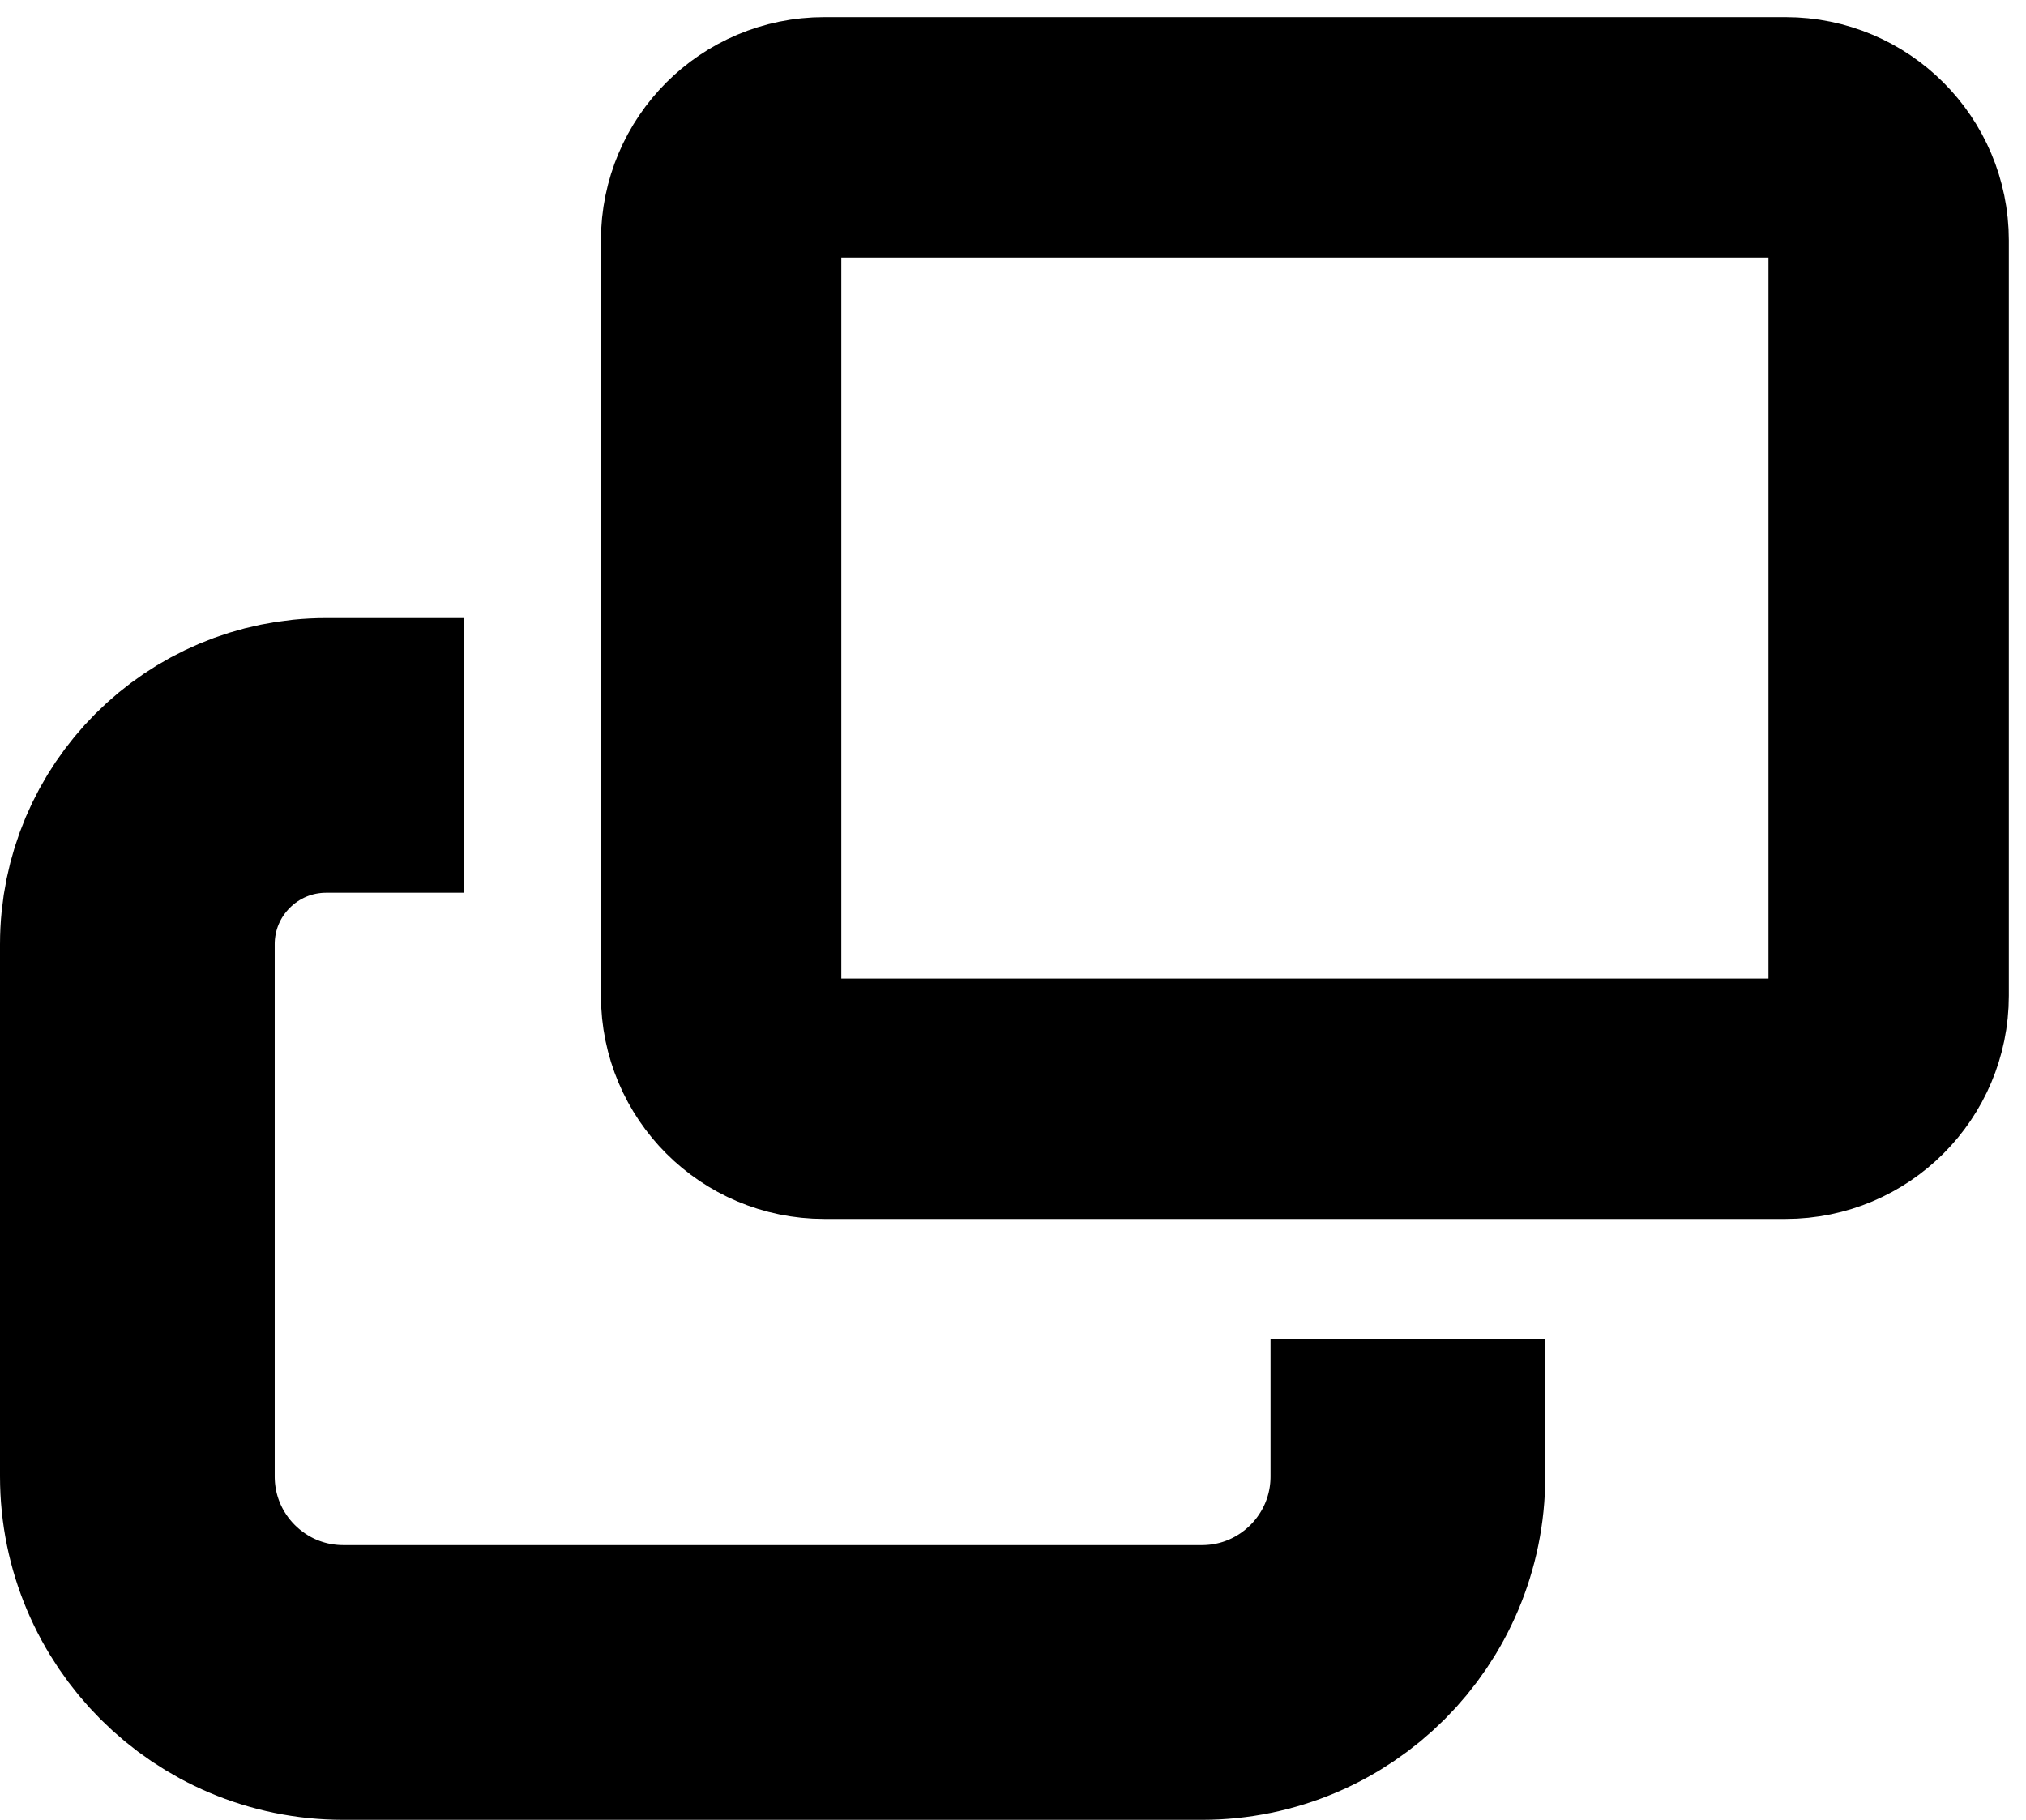
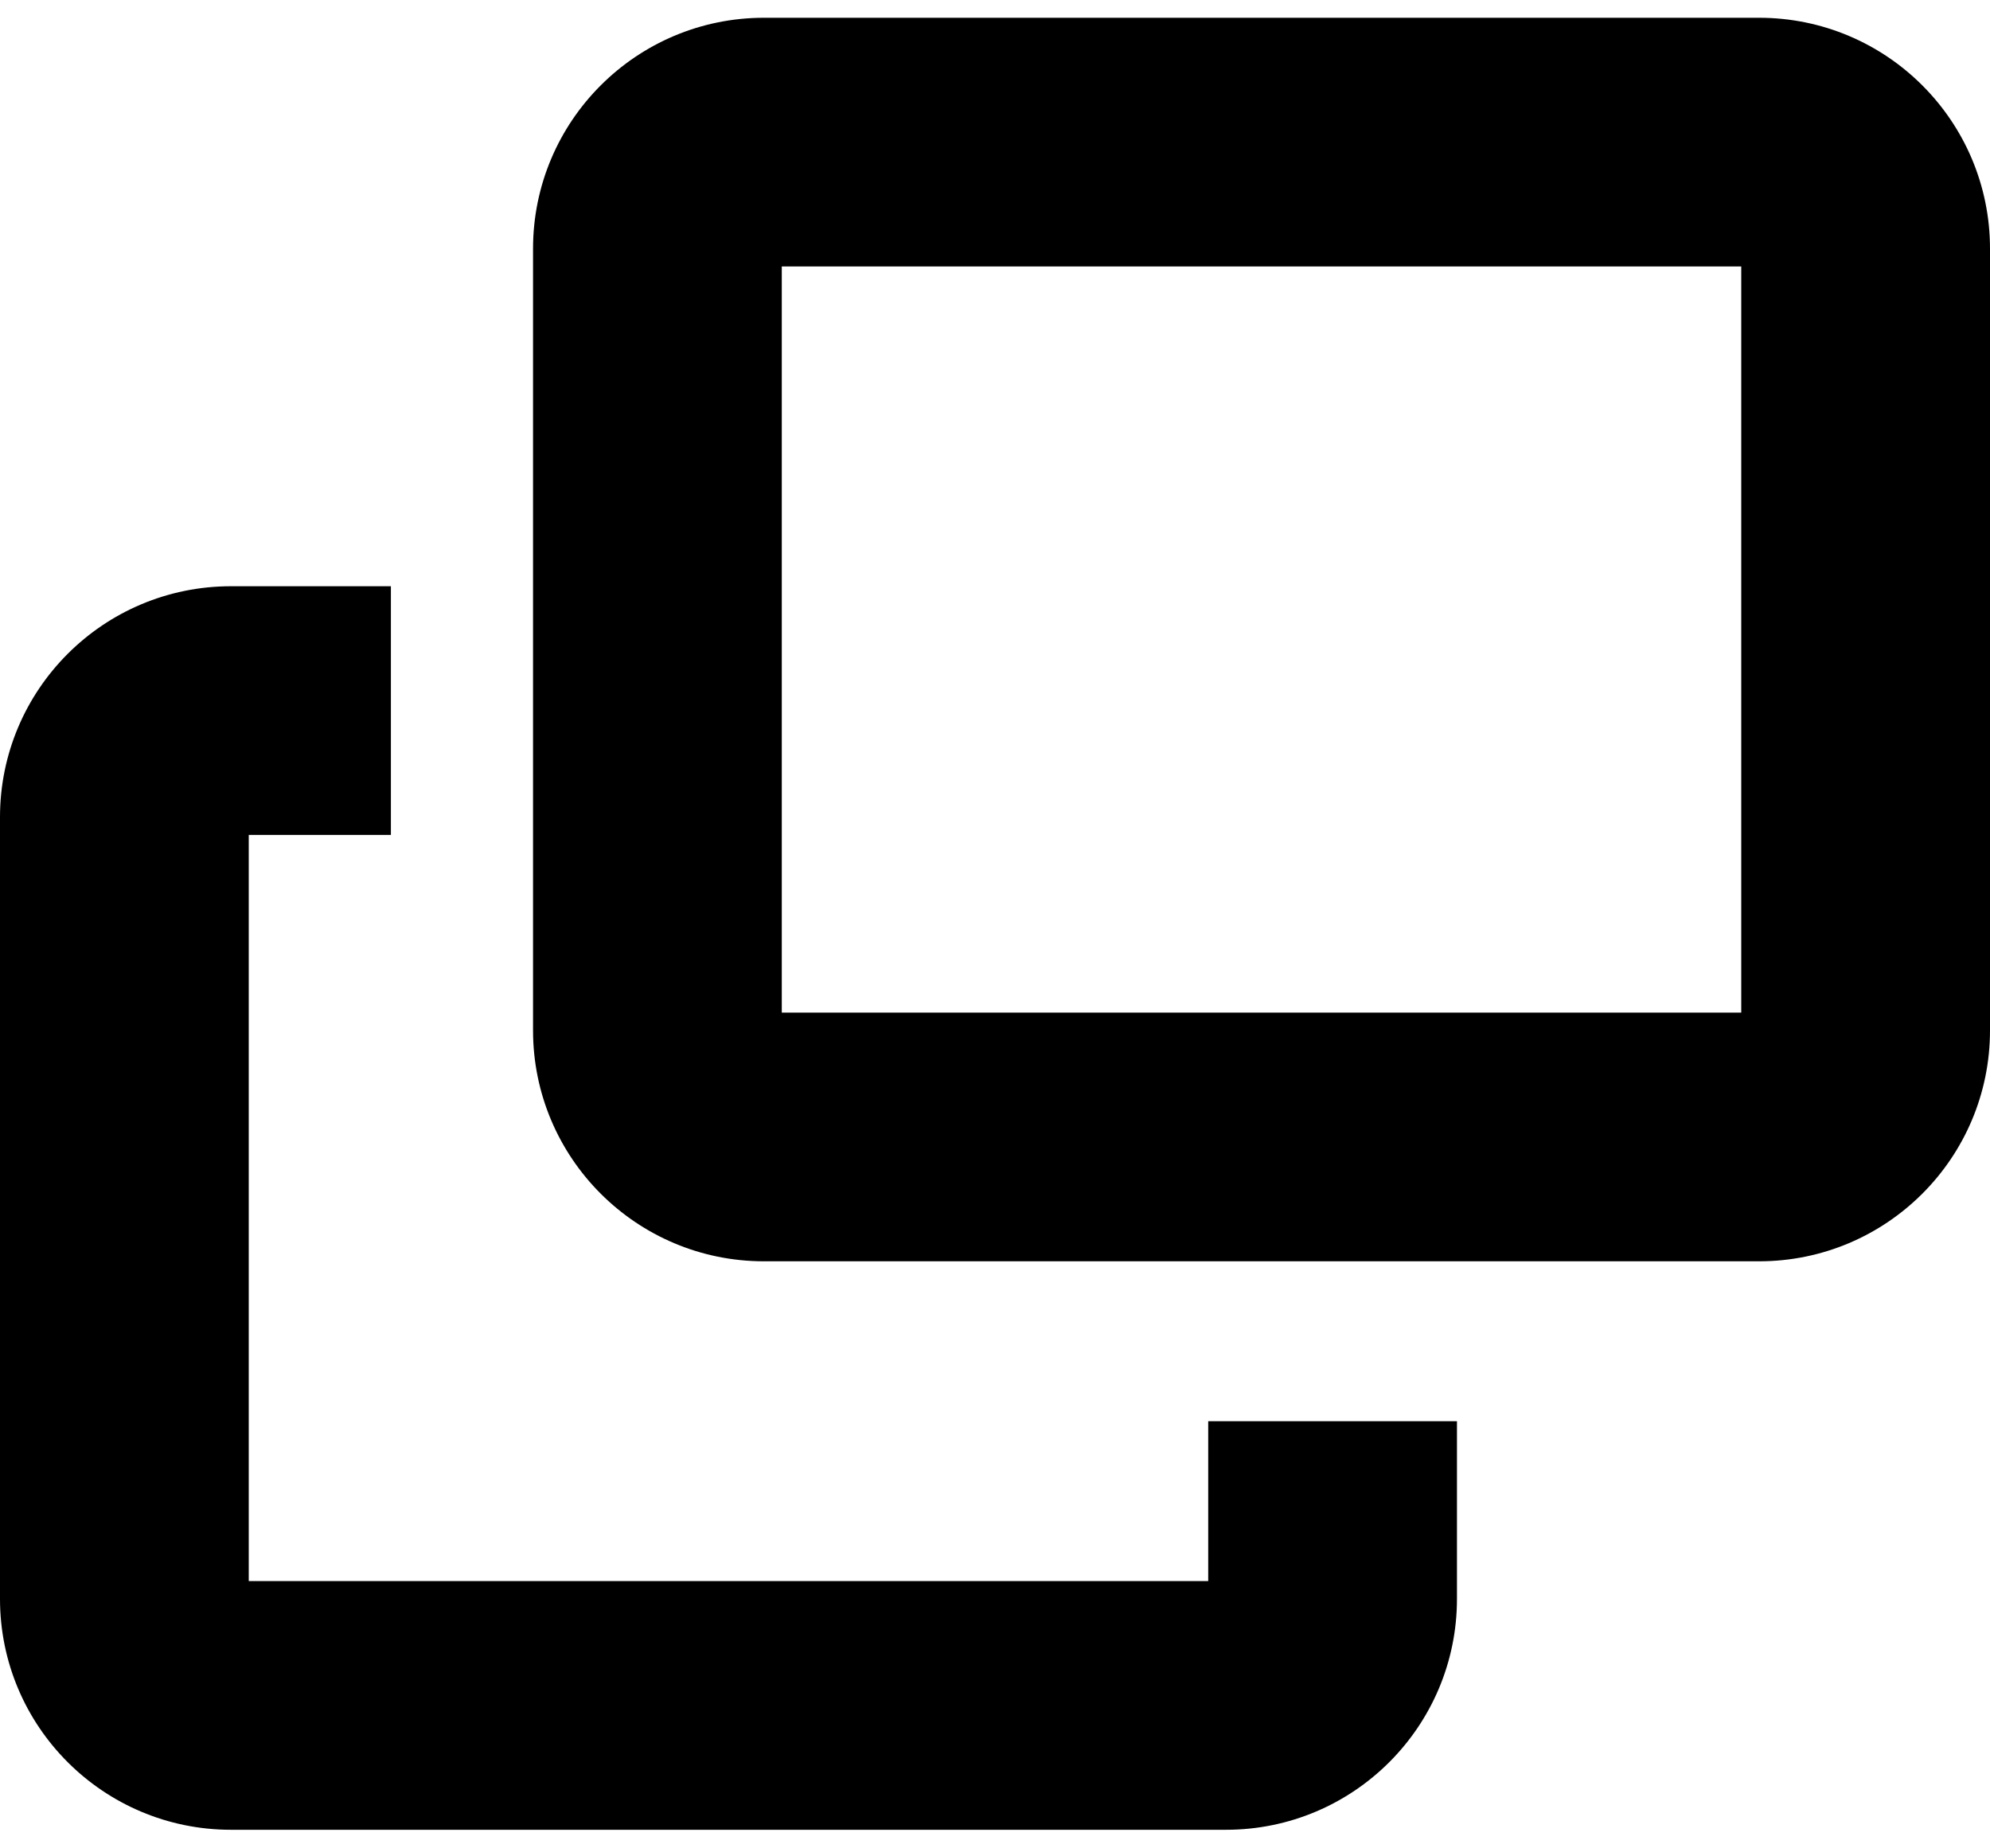
- <svg xmlns="http://www.w3.org/2000/svg" viewBox="0 0 59 53" fill="none">
-   <rect x="21" y="4" width="34" height="28" rx="3" stroke="currentColor" stroke-width="7" />
-   <path d="M41 43v0a6 6 0 0 1-6 6H10a6 6 0 0 1-6-6V27.5A5.5 5.5 0 0 1 9.5 22v0" stroke="currentColor" stroke-width="8" stroke-linecap="square" />
+ <svg xmlns="http://www.w3.org/2000/svg" viewBox="0 0 56 52" fill="none">
+   <path fill-rule="evenodd" clip-rule="evenodd" d="M21.5.5A6.5 6.5 0 0 0 15 7v22a6.5 6.5 0 0 0 6.5 6.5h28A6.5 6.5 0 0 0 56 29V7A6.5 6.5 0 0 0 49.5.5zm.5 28v-21h27v21z" fill="currentColor" />
+   <path d="M6.5 16.5H11v7H7v21h27V40h7v5a6.5 6.5 0 0 1-6.5 6.5h-28A6.5 6.5 0 0 1 0 45V23a6.5 6.5 0 0 1 6.5-6.5" fill="currentColor" />
</svg>
